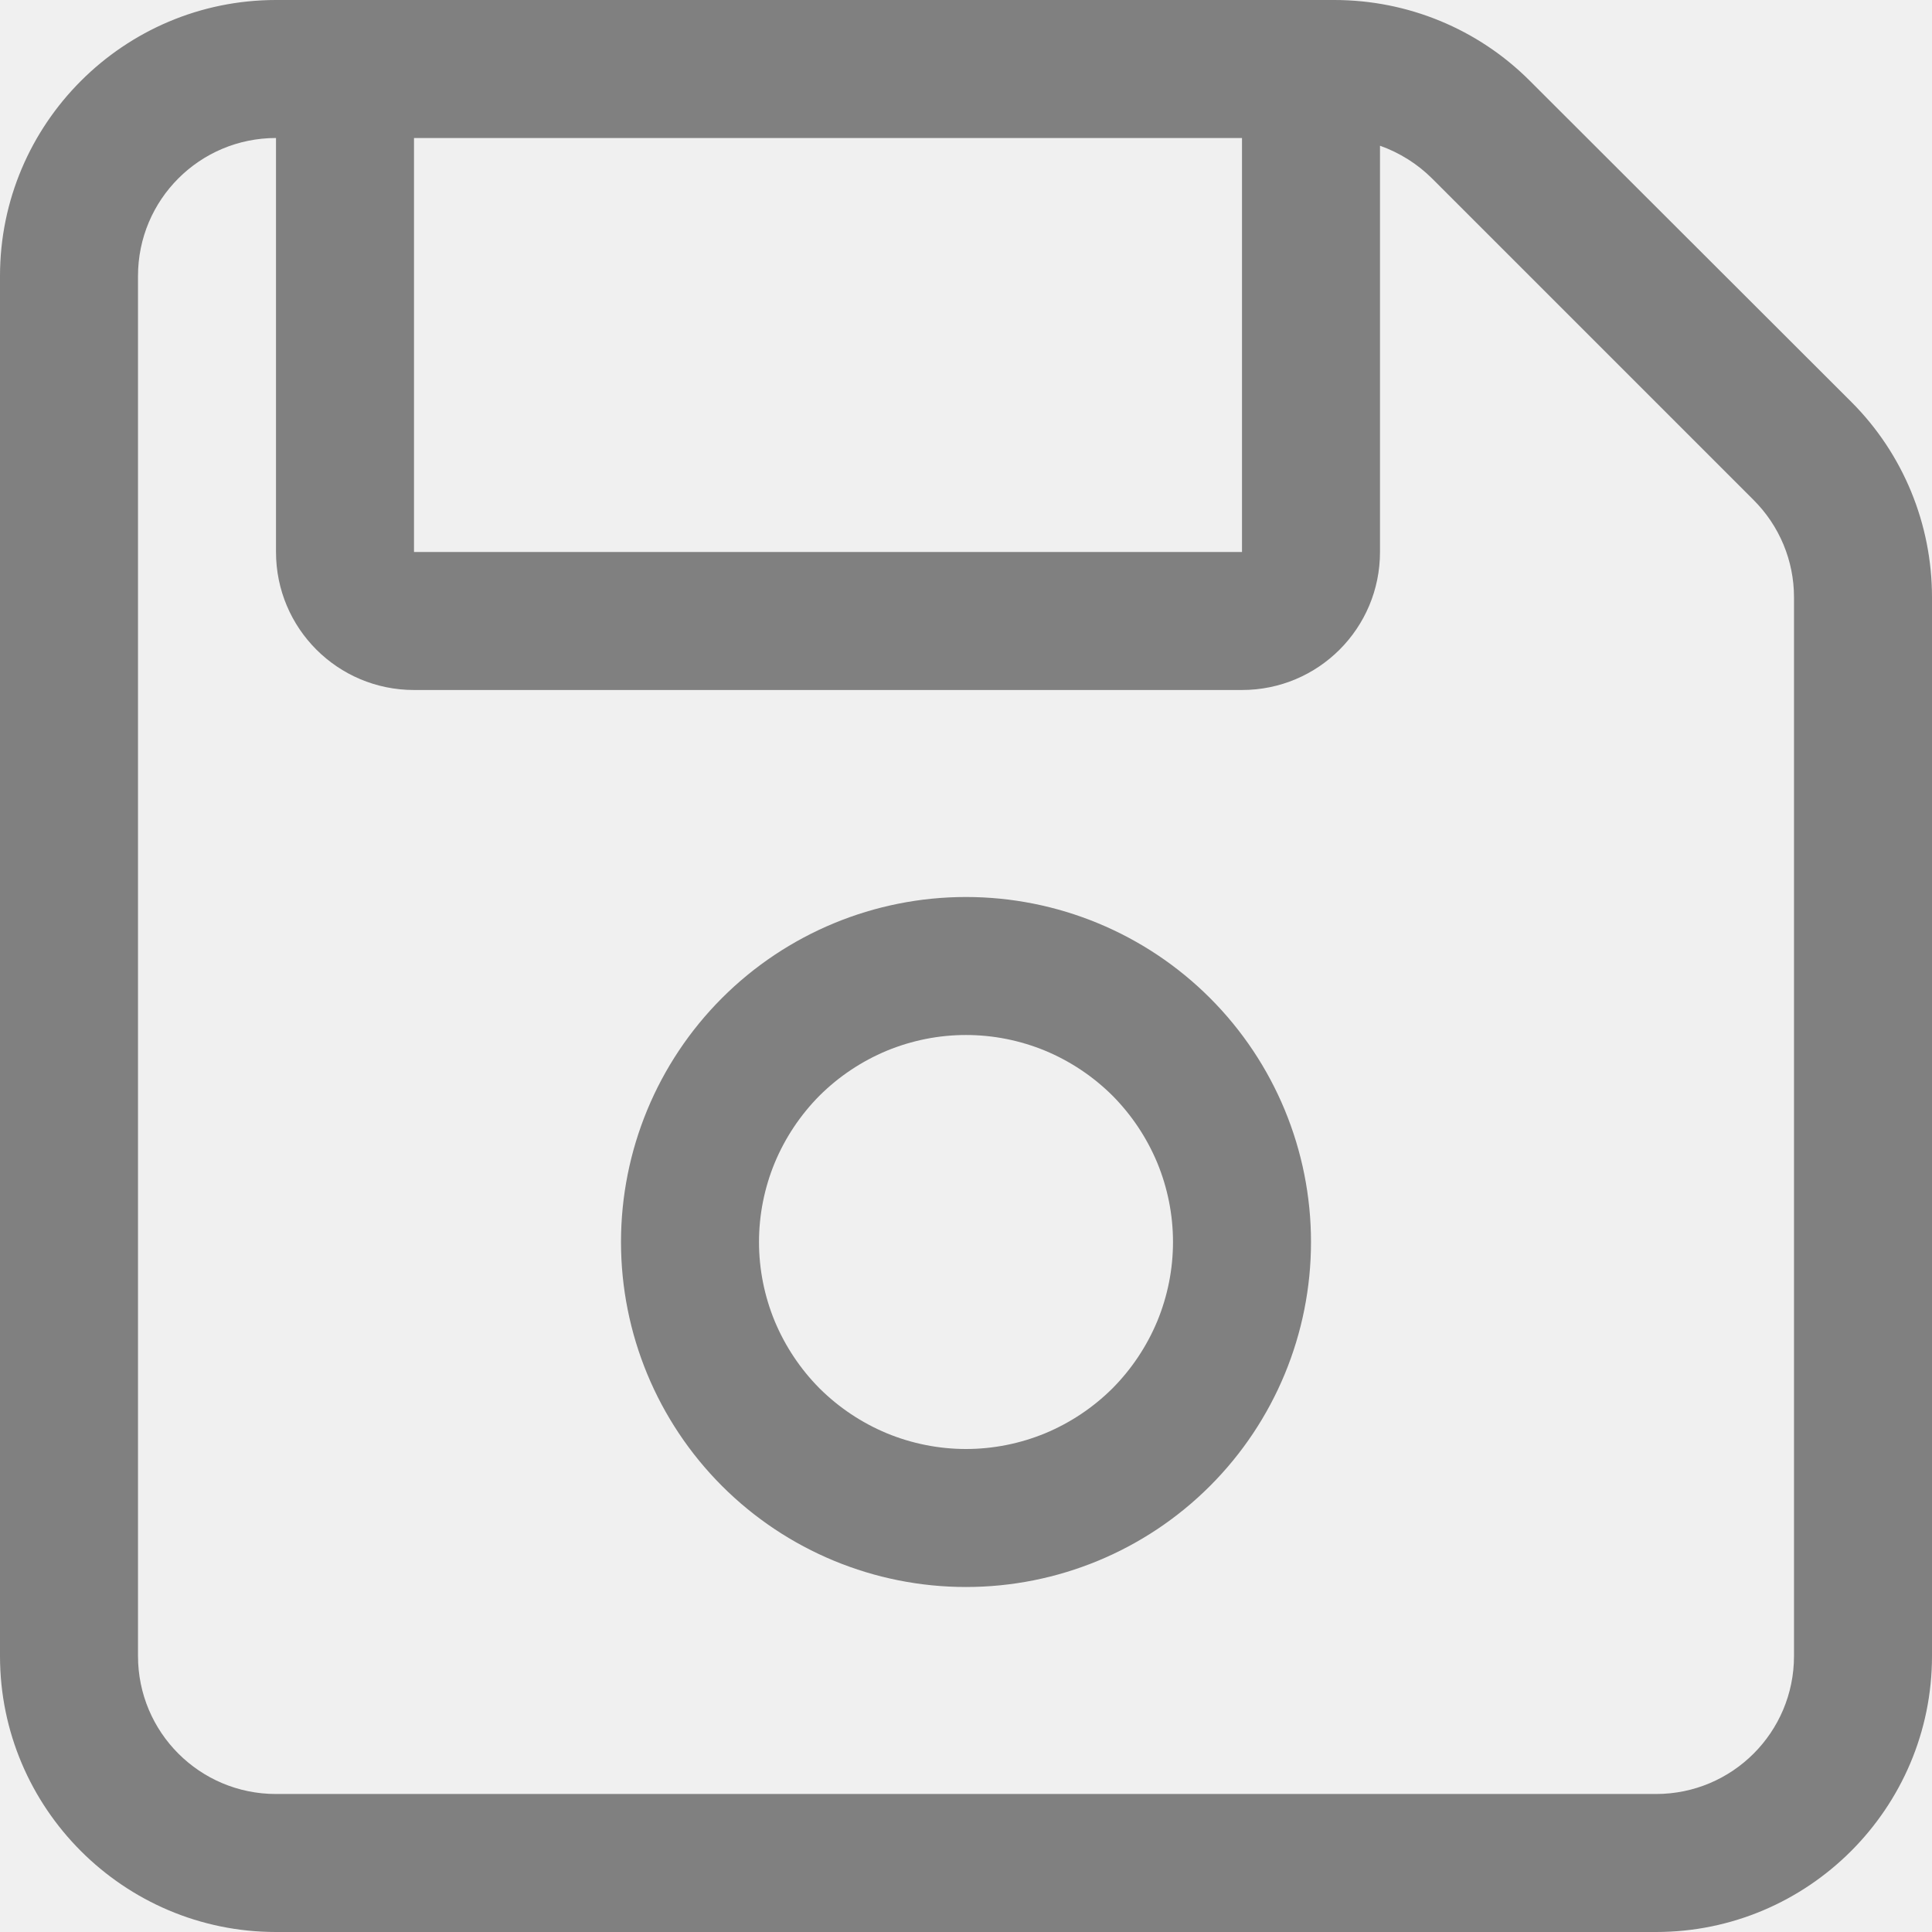
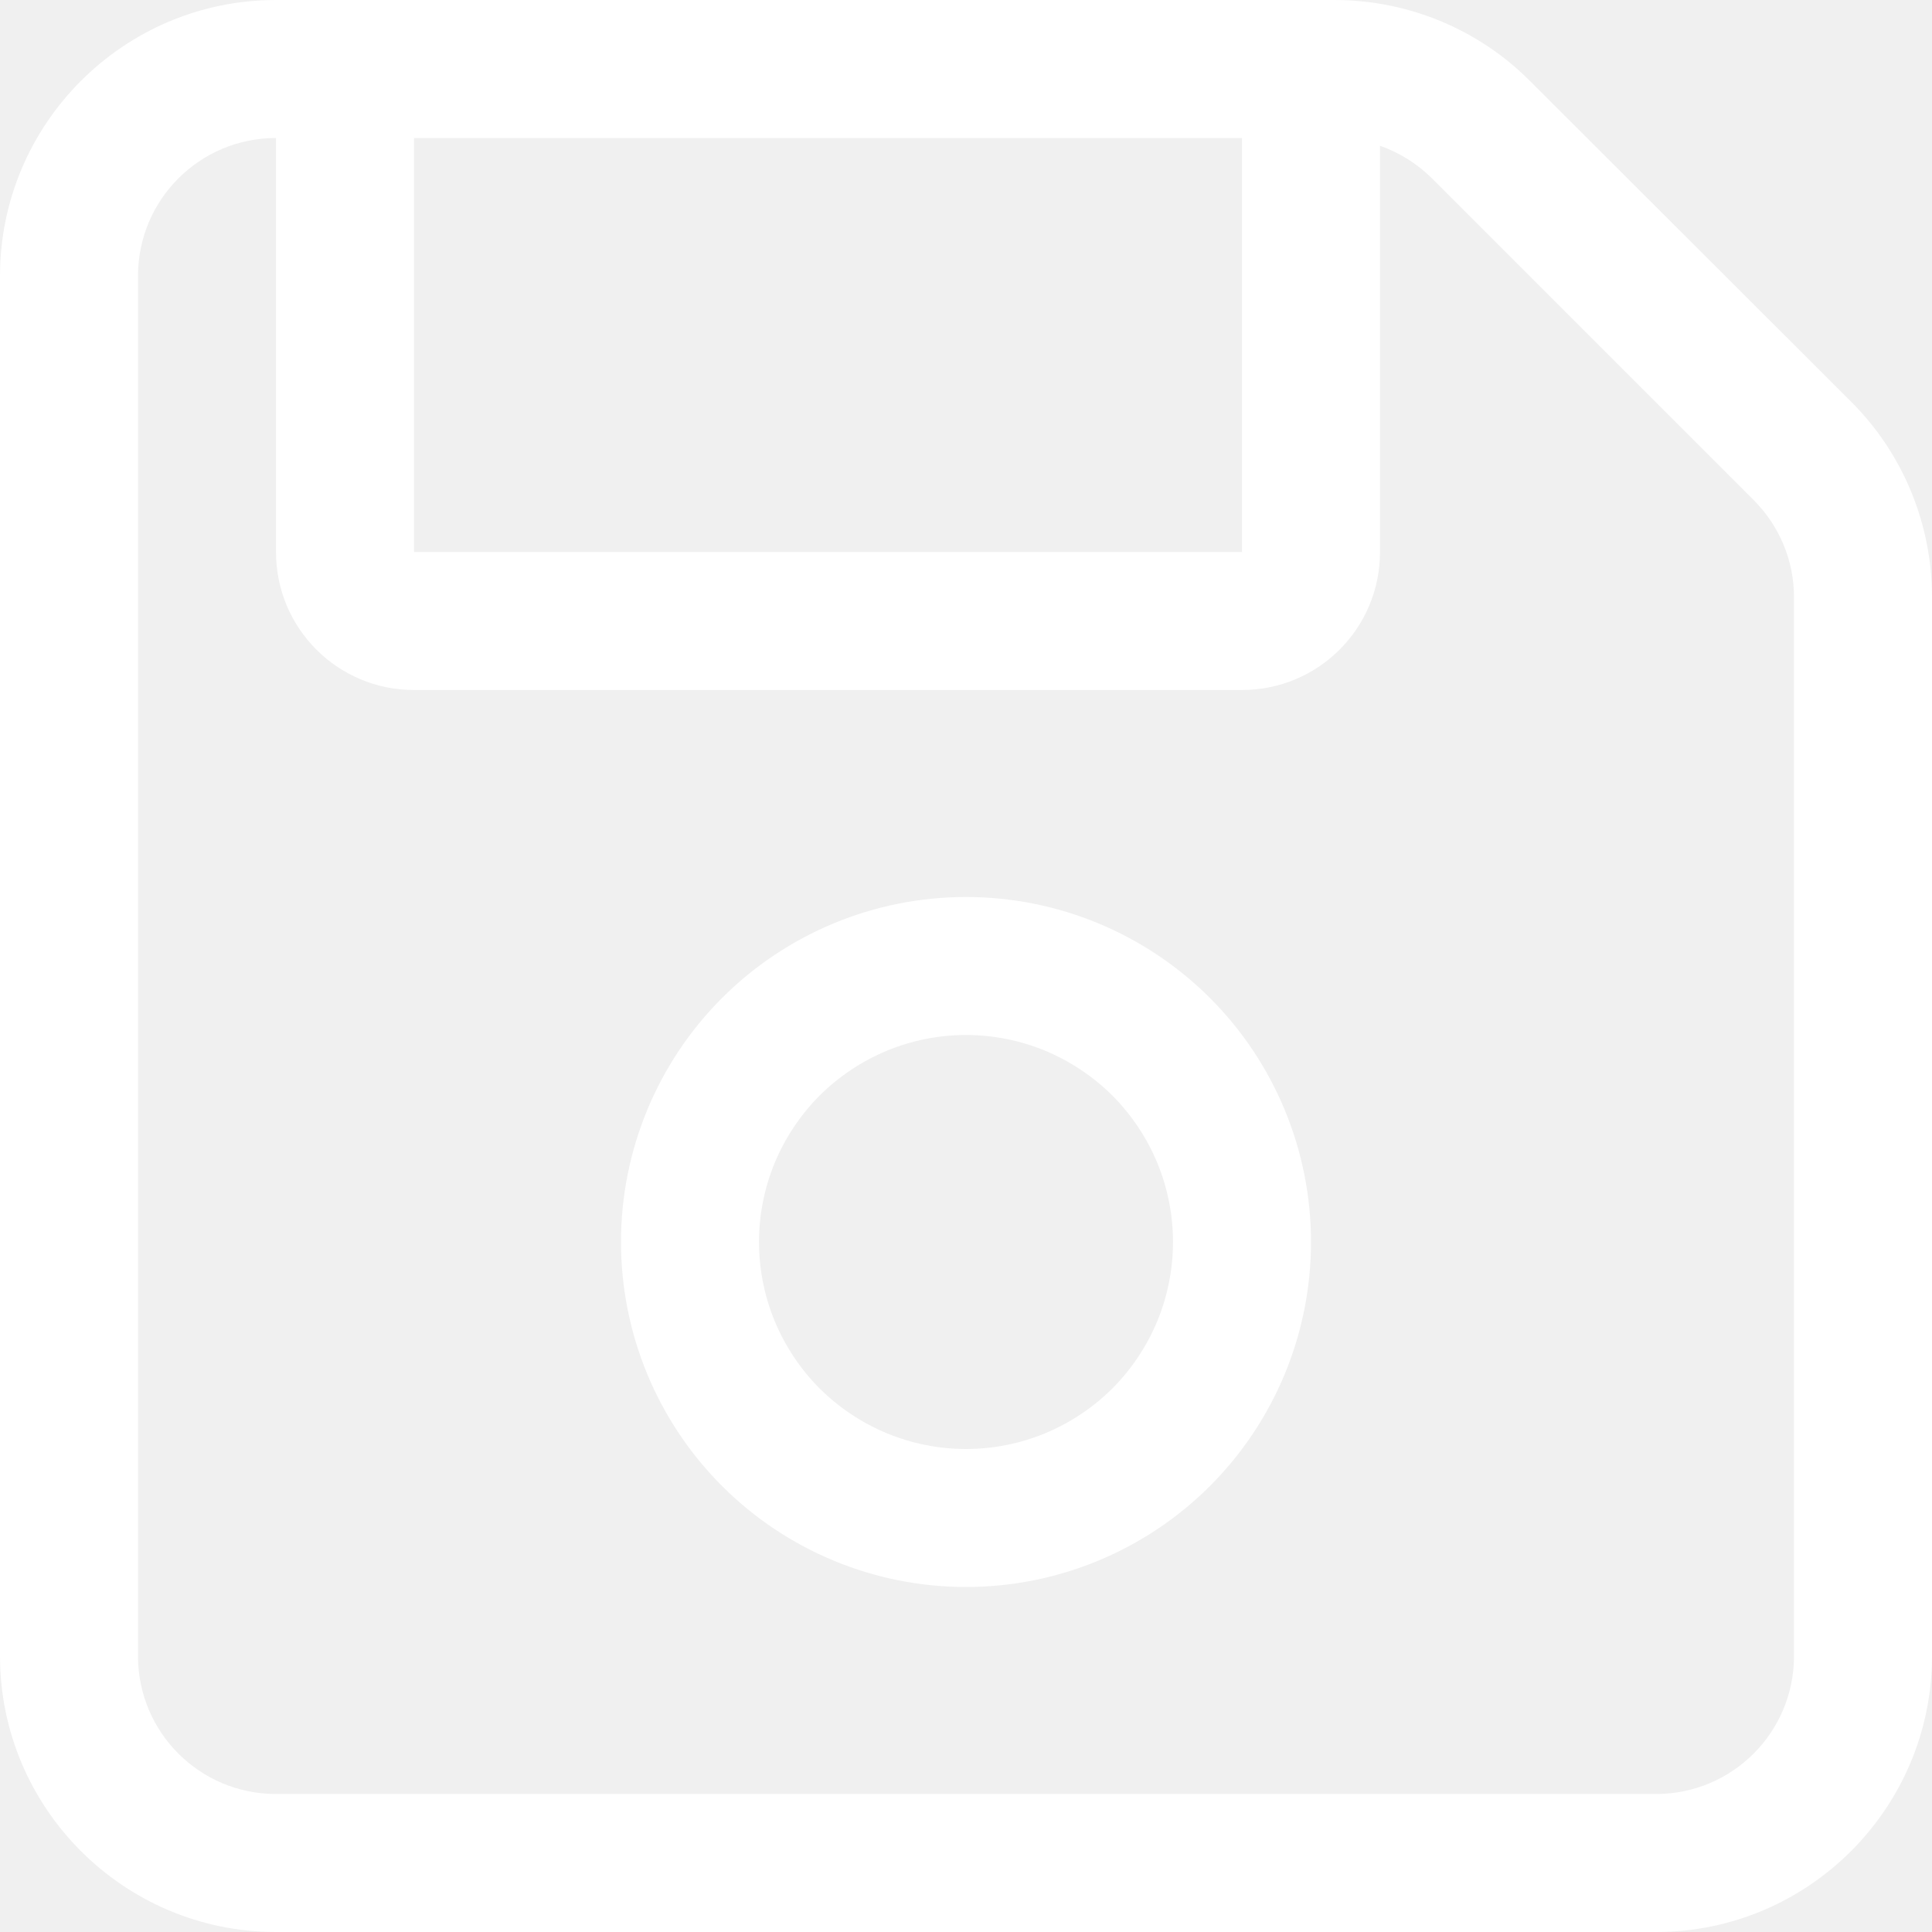
- <svg xmlns="http://www.w3.org/2000/svg" width="14" height="14" viewBox="0 0 14 14" fill="none">
-   <path d="M1 2C1 1.447 1.447 1 2 1V4C2 4.553 2.447 5 3 5H9C9.553 5 10 4.553 10 4V1.056C10.141 1.106 10.272 1.188 10.378 1.294L12.706 3.622C12.894 3.809 13 4.062 13 4.328V12C13 12.553 12.553 13 12 13H2C1.447 13 1 12.553 1 12V2ZM3 1H9V4H3V1ZM0 2V12C0 13.103 0.897 14 2 14H12C13.103 14 14 13.103 14 12V4.328C14 3.797 13.791 3.288 13.416 2.913L11.084 0.584C10.709 0.209 10.2 0 9.669 0H2C0.897 0 0 0.897 0 2ZM8.5 9C8.5 9.197 8.461 9.392 8.386 9.574C8.31 9.756 8.2 9.921 8.061 10.061C7.921 10.2 7.756 10.31 7.574 10.386C7.392 10.461 7.197 10.5 7 10.5C6.803 10.5 6.608 10.461 6.426 10.386C6.244 10.31 6.079 10.2 5.939 10.061C5.8 9.921 5.69 9.756 5.614 9.574C5.539 9.392 5.5 9.197 5.5 9C5.5 8.803 5.539 8.608 5.614 8.426C5.69 8.244 5.8 8.079 5.939 7.939C6.079 7.8 6.244 7.69 6.426 7.614C6.608 7.539 6.803 7.5 7 7.5C7.197 7.5 7.392 7.539 7.574 7.614C7.756 7.69 7.921 7.8 8.061 7.939C8.2 8.079 8.31 8.244 8.386 8.426C8.461 8.608 8.5 8.803 8.5 9ZM7 6.5C6.337 6.5 5.701 6.763 5.232 7.232C4.763 7.701 4.5 8.337 4.5 9C4.5 9.663 4.763 10.299 5.232 10.768C5.701 11.237 6.337 11.5 7 11.5C7.663 11.5 8.299 11.237 8.768 10.768C9.237 10.299 9.5 9.663 9.5 9C9.5 8.337 9.237 7.701 8.768 7.232C8.299 6.763 7.663 6.5 7 6.5Z" fill="#808080" />
+ <svg xmlns="http://www.w3.org/2000/svg" width="14" height="14" viewBox="0 0 14 14" fill="none" version="1.1" id="svg1">
+   <defs id="defs1" />
+   <path d="M1 2C1 1.447 1.447 1 2 1V4C2 4.553 2.447 5 3 5H9C9.553 5 10 4.553 10 4V1.056C10.141 1.106 10.272 1.188 10.378 1.294L12.706 3.622C12.894 3.809 13 4.062 13 4.328V12C13 12.553 12.553 13 12 13H2C1.447 13 1 12.553 1 12V2ZM3 1H9V4H3V1ZM0 2V12C0 13.103 0.897 14 2 14H12C13.103 14 14 13.103 14 12V4.328C14 3.797 13.791 3.288 13.416 2.913L11.084 0.584C10.709 0.209 10.2 0 9.669 0H2C0.897 0 0 0.897 0 2ZM8.5 9C8.5 9.197 8.461 9.392 8.386 9.574C8.31 9.756 8.2 9.921 8.061 10.061C7.921 10.2 7.756 10.31 7.574 10.386C7.392 10.461 7.197 10.5 7 10.5C6.803 10.5 6.608 10.461 6.426 10.386C6.244 10.31 6.079 10.2 5.939 10.061C5.8 9.921 5.69 9.756 5.614 9.574C5.539 9.392 5.5 9.197 5.5 9C5.5 8.803 5.539 8.608 5.614 8.426C5.69 8.244 5.8 8.079 5.939 7.939C6.079 7.8 6.244 7.69 6.426 7.614C6.608 7.539 6.803 7.5 7 7.5C7.197 7.5 7.392 7.539 7.574 7.614C7.756 7.69 7.921 7.8 8.061 7.939C8.2 8.079 8.31 8.244 8.386 8.426C8.461 8.608 8.5 8.803 8.5 9ZM7 6.5C6.337 6.5 5.701 6.763 5.232 7.232C4.763 7.701 4.5 8.337 4.5 9C4.5 9.663 4.763 10.299 5.232 10.768C5.701 11.237 6.337 11.5 7 11.5C7.663 11.5 8.299 11.237 8.768 10.768C9.237 10.299 9.5 9.663 9.5 9C9.5 8.337 9.237 7.701 8.768 7.232C8.299 6.763 7.663 6.5 7 6.5Z" fill="#808080" id="path1" style="fill:#ffffff;fill-opacity:1" />
</svg>
